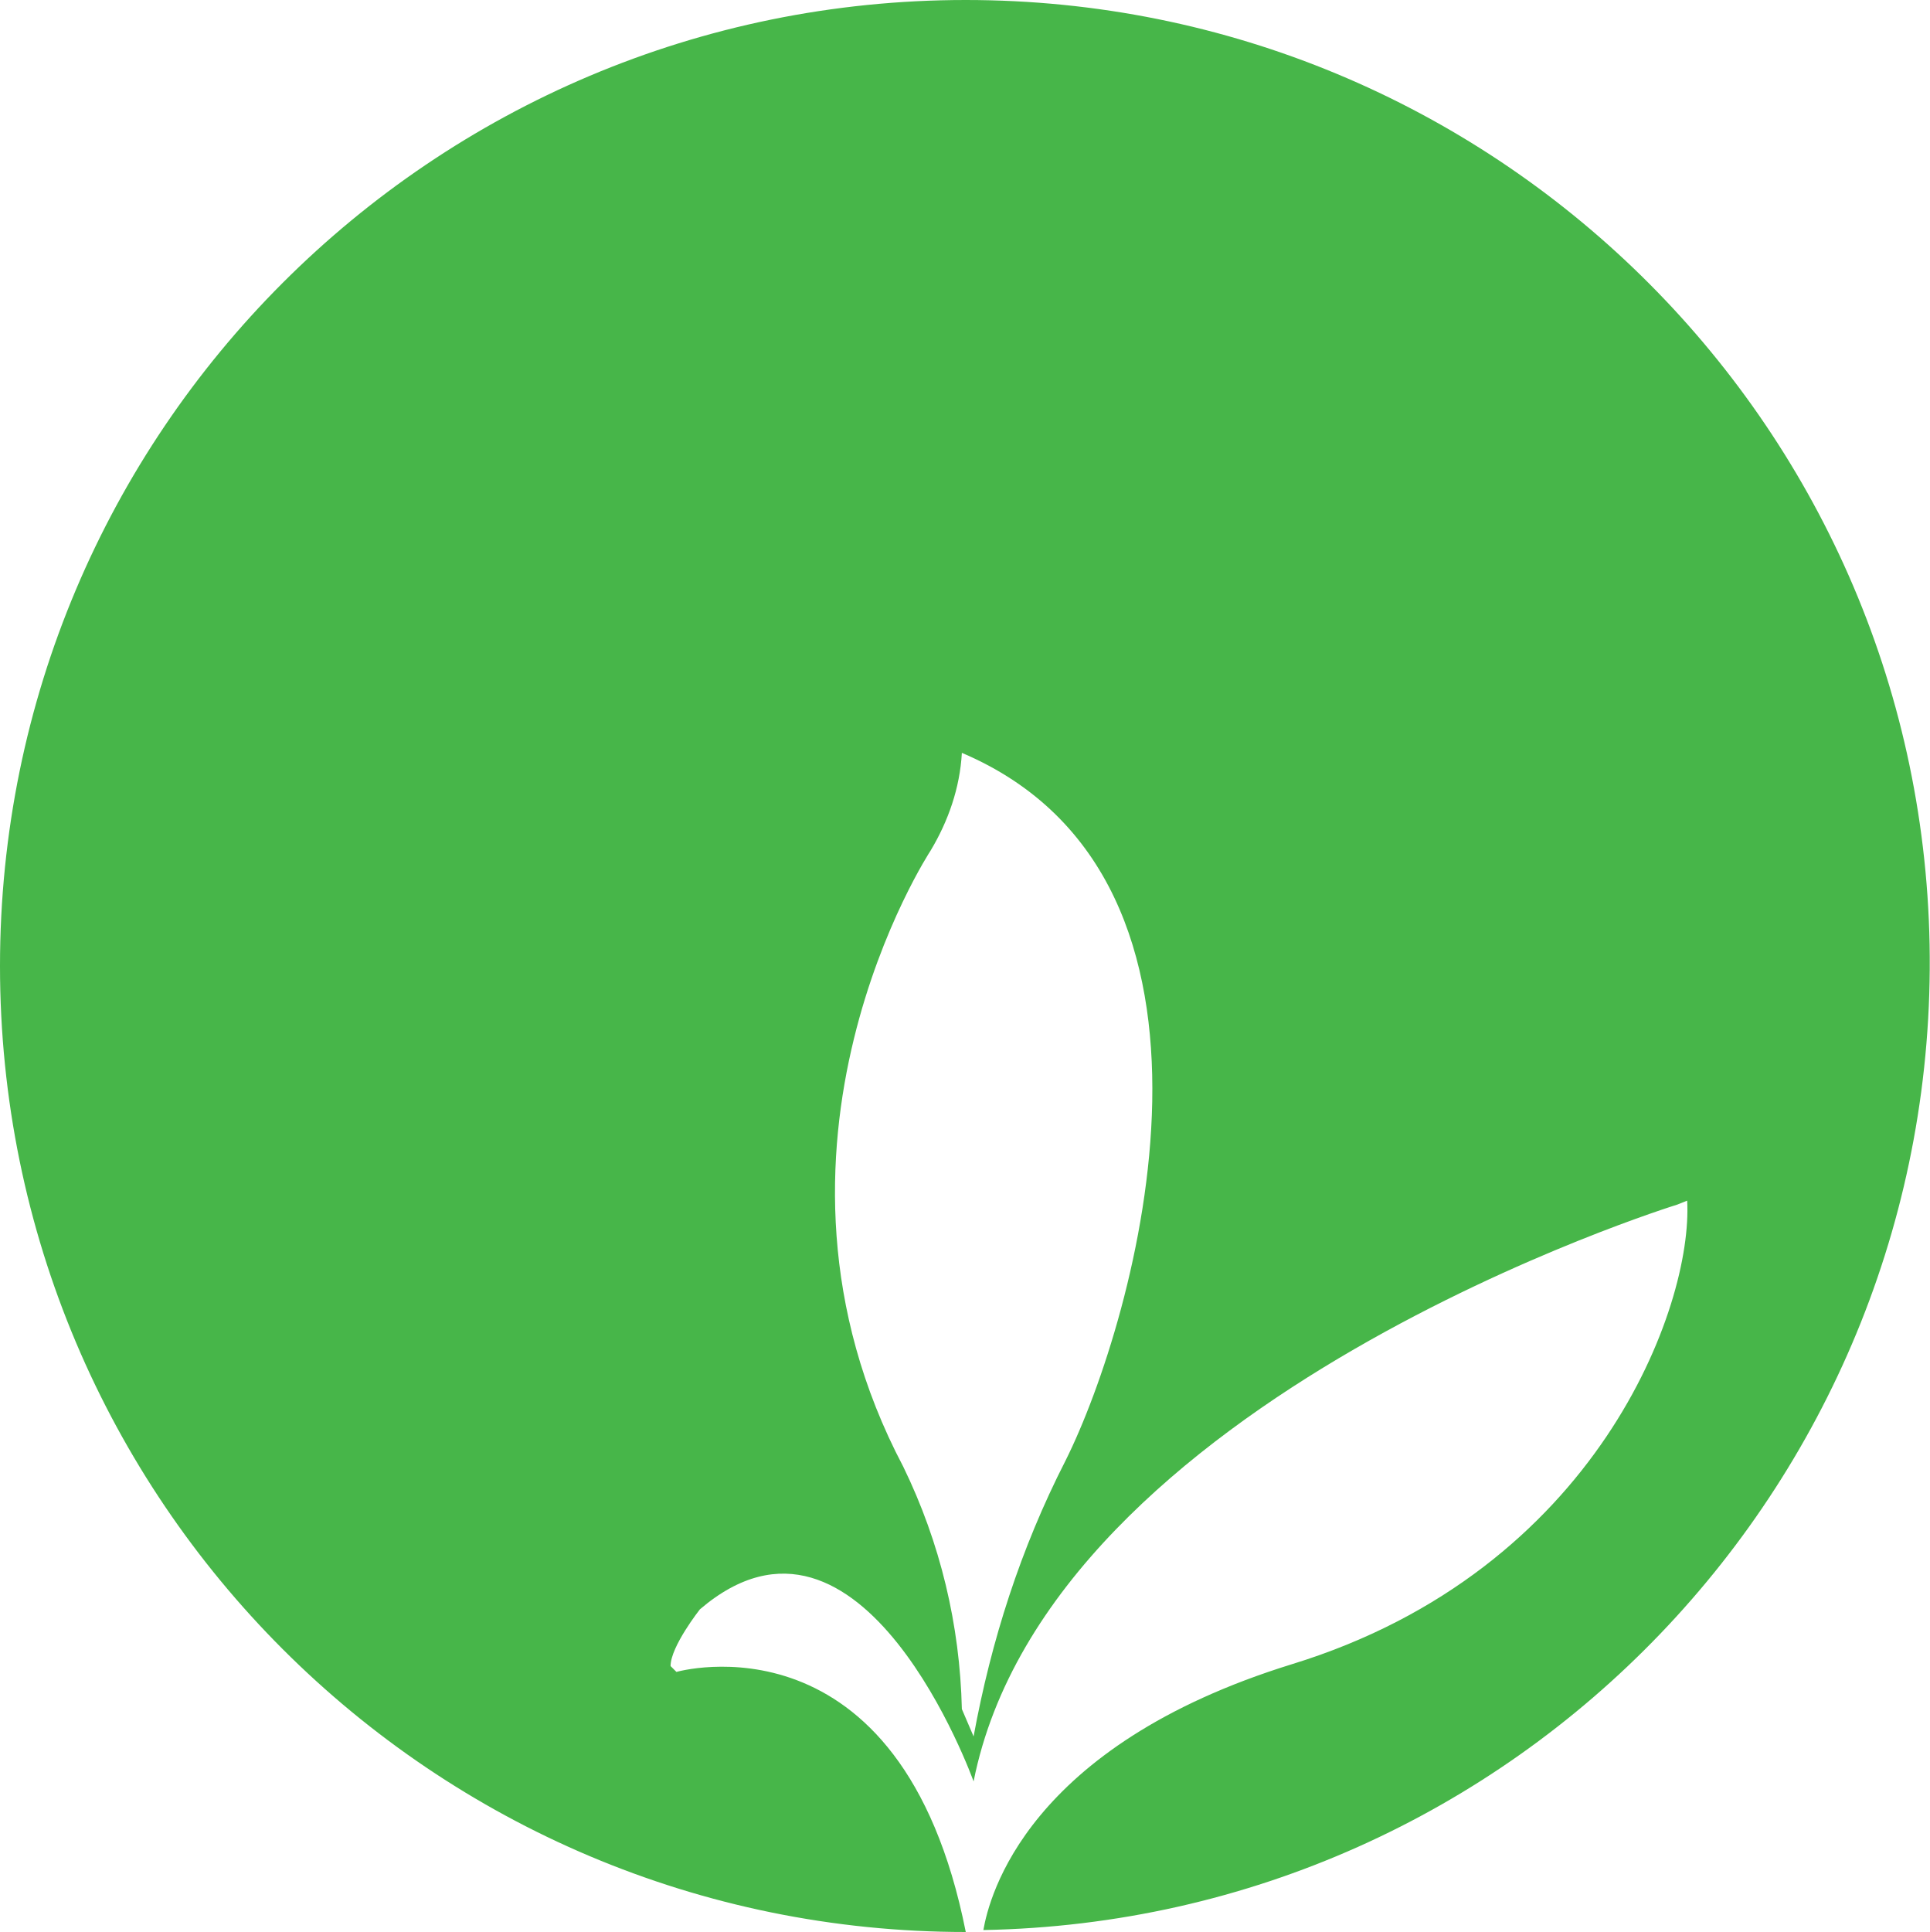
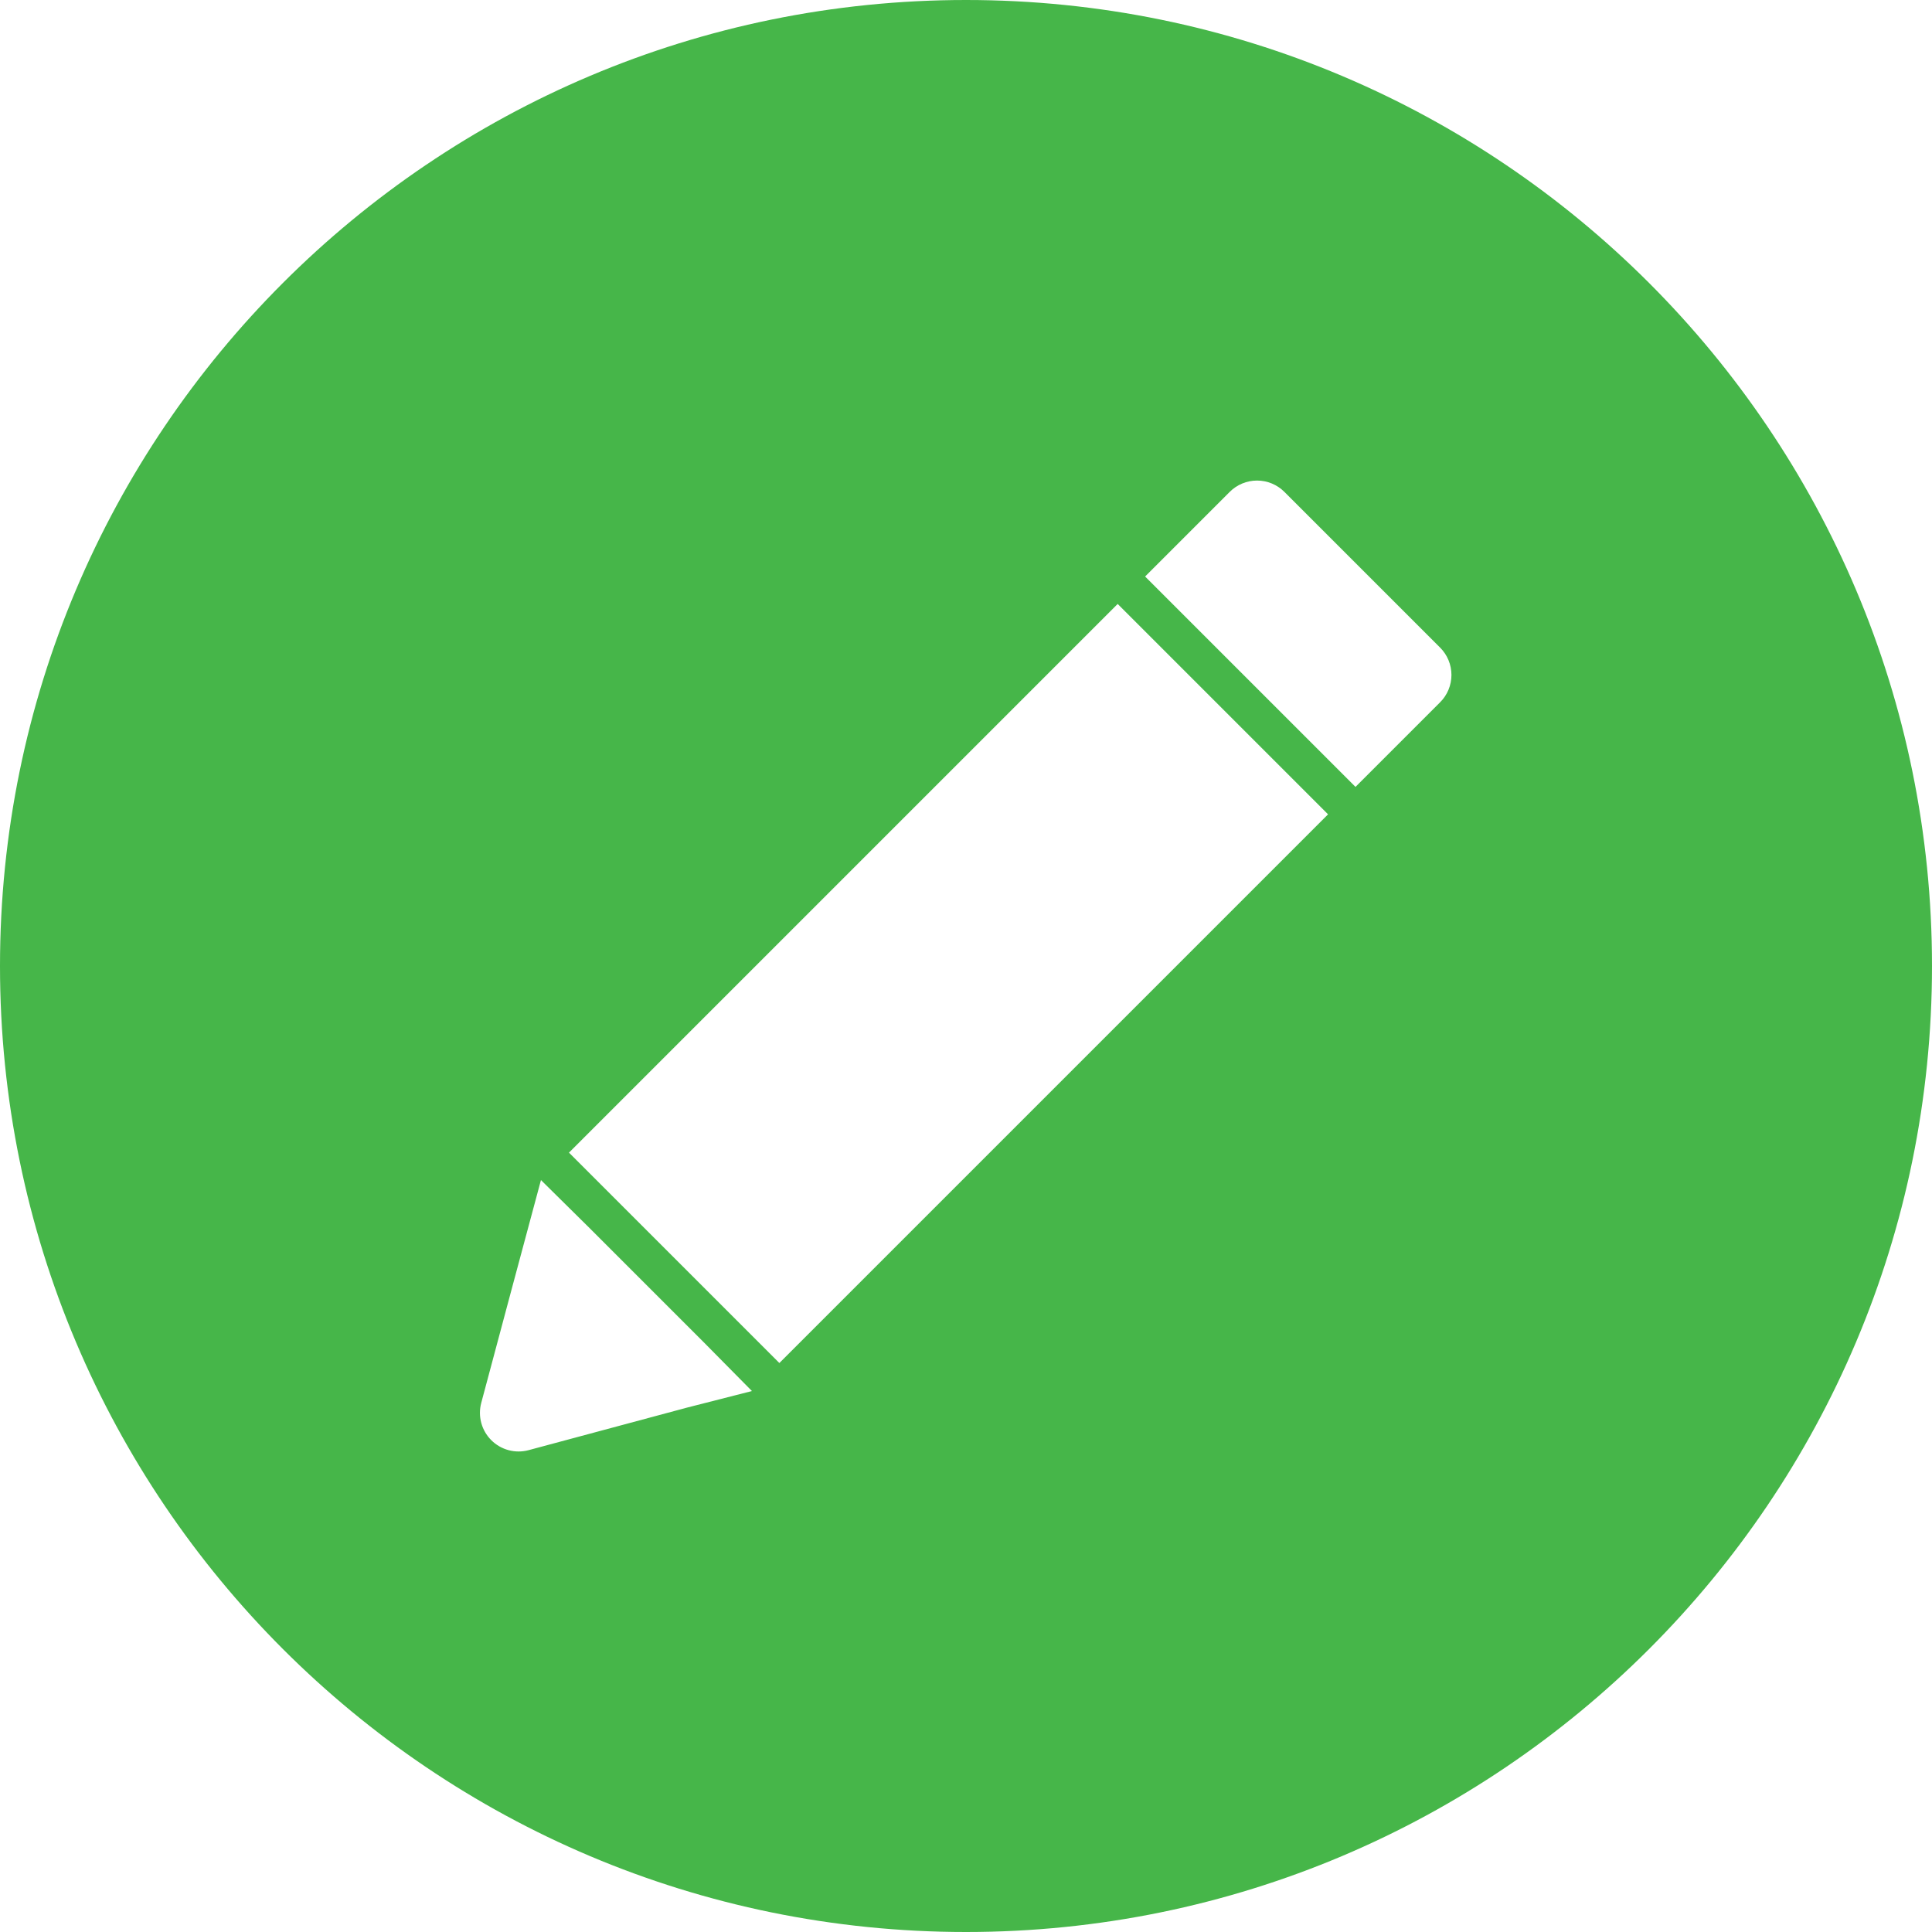
- <svg xmlns="http://www.w3.org/2000/svg" version="1.1" x="0px" y="0px" viewBox="0 0 98.7 98.8" enable-background="new 0 0 98.7 98.8">
-   <path fill="#47B649" d="M49.4,0C22.1,0,0,22.1,0,49.4c0,27.3,22.1,49.4,49.4,49.4c-3.3-16.6-14.8-13.3-14.8-13.3 l-0.3-0.3c0-1,1.5-2.9,1.5-2.9c8.3-7.1,14,8.8,14,8.8c3.9-19.6,36-29.5,36-29.5l0.5-0.2c0.3,5.4-4.6,18.9-20.2,23.7 c-13.6,4.2-15.5,11.9-15.8,13.6c27.3-0.5,48.9-23.1,48.4-50.4C98.2,21.5,76.3,0,49.4,0z M54.5,74.7L54.5,74.7 c-2.3,4.5-3.8,9.2-4.7,14.1l-0.6-1.4c-0.1-4.3-1.1-8.5-3-12.4c-8.6-16.3,1.4-31.5,1.4-31.5c0.9-1.5,1.5-3.2,1.6-5 C64.5,45,58.1,67.5,54.5,74.7z" />
+ <svg xmlns="http://www.w3.org/2000/svg" viewBox="0 0 100 100">
+   <path id="icon" d="M100,50A50,50,0,1,1,50,0,50,50,0,0,1,100,50ZM29.45,59.66,40.34,70.55l28.4-28.4L57.85,31.26ZM74.54,33.52l-8.06-8.06a2,2,0,0,0-2.83,0l-4.38,4.38L70.16,40.73l4.38-4.38A2,2,0,0,0,74.54,33.52Zm-38.07,36h0l-6-6h0L28,61.08l-1.52,5.66-1.57,5.87a2,2,0,0,0,2.45,2.45l8.19-2.2h0L38.92,72Z" style="fill:#46b649" />
</svg>
